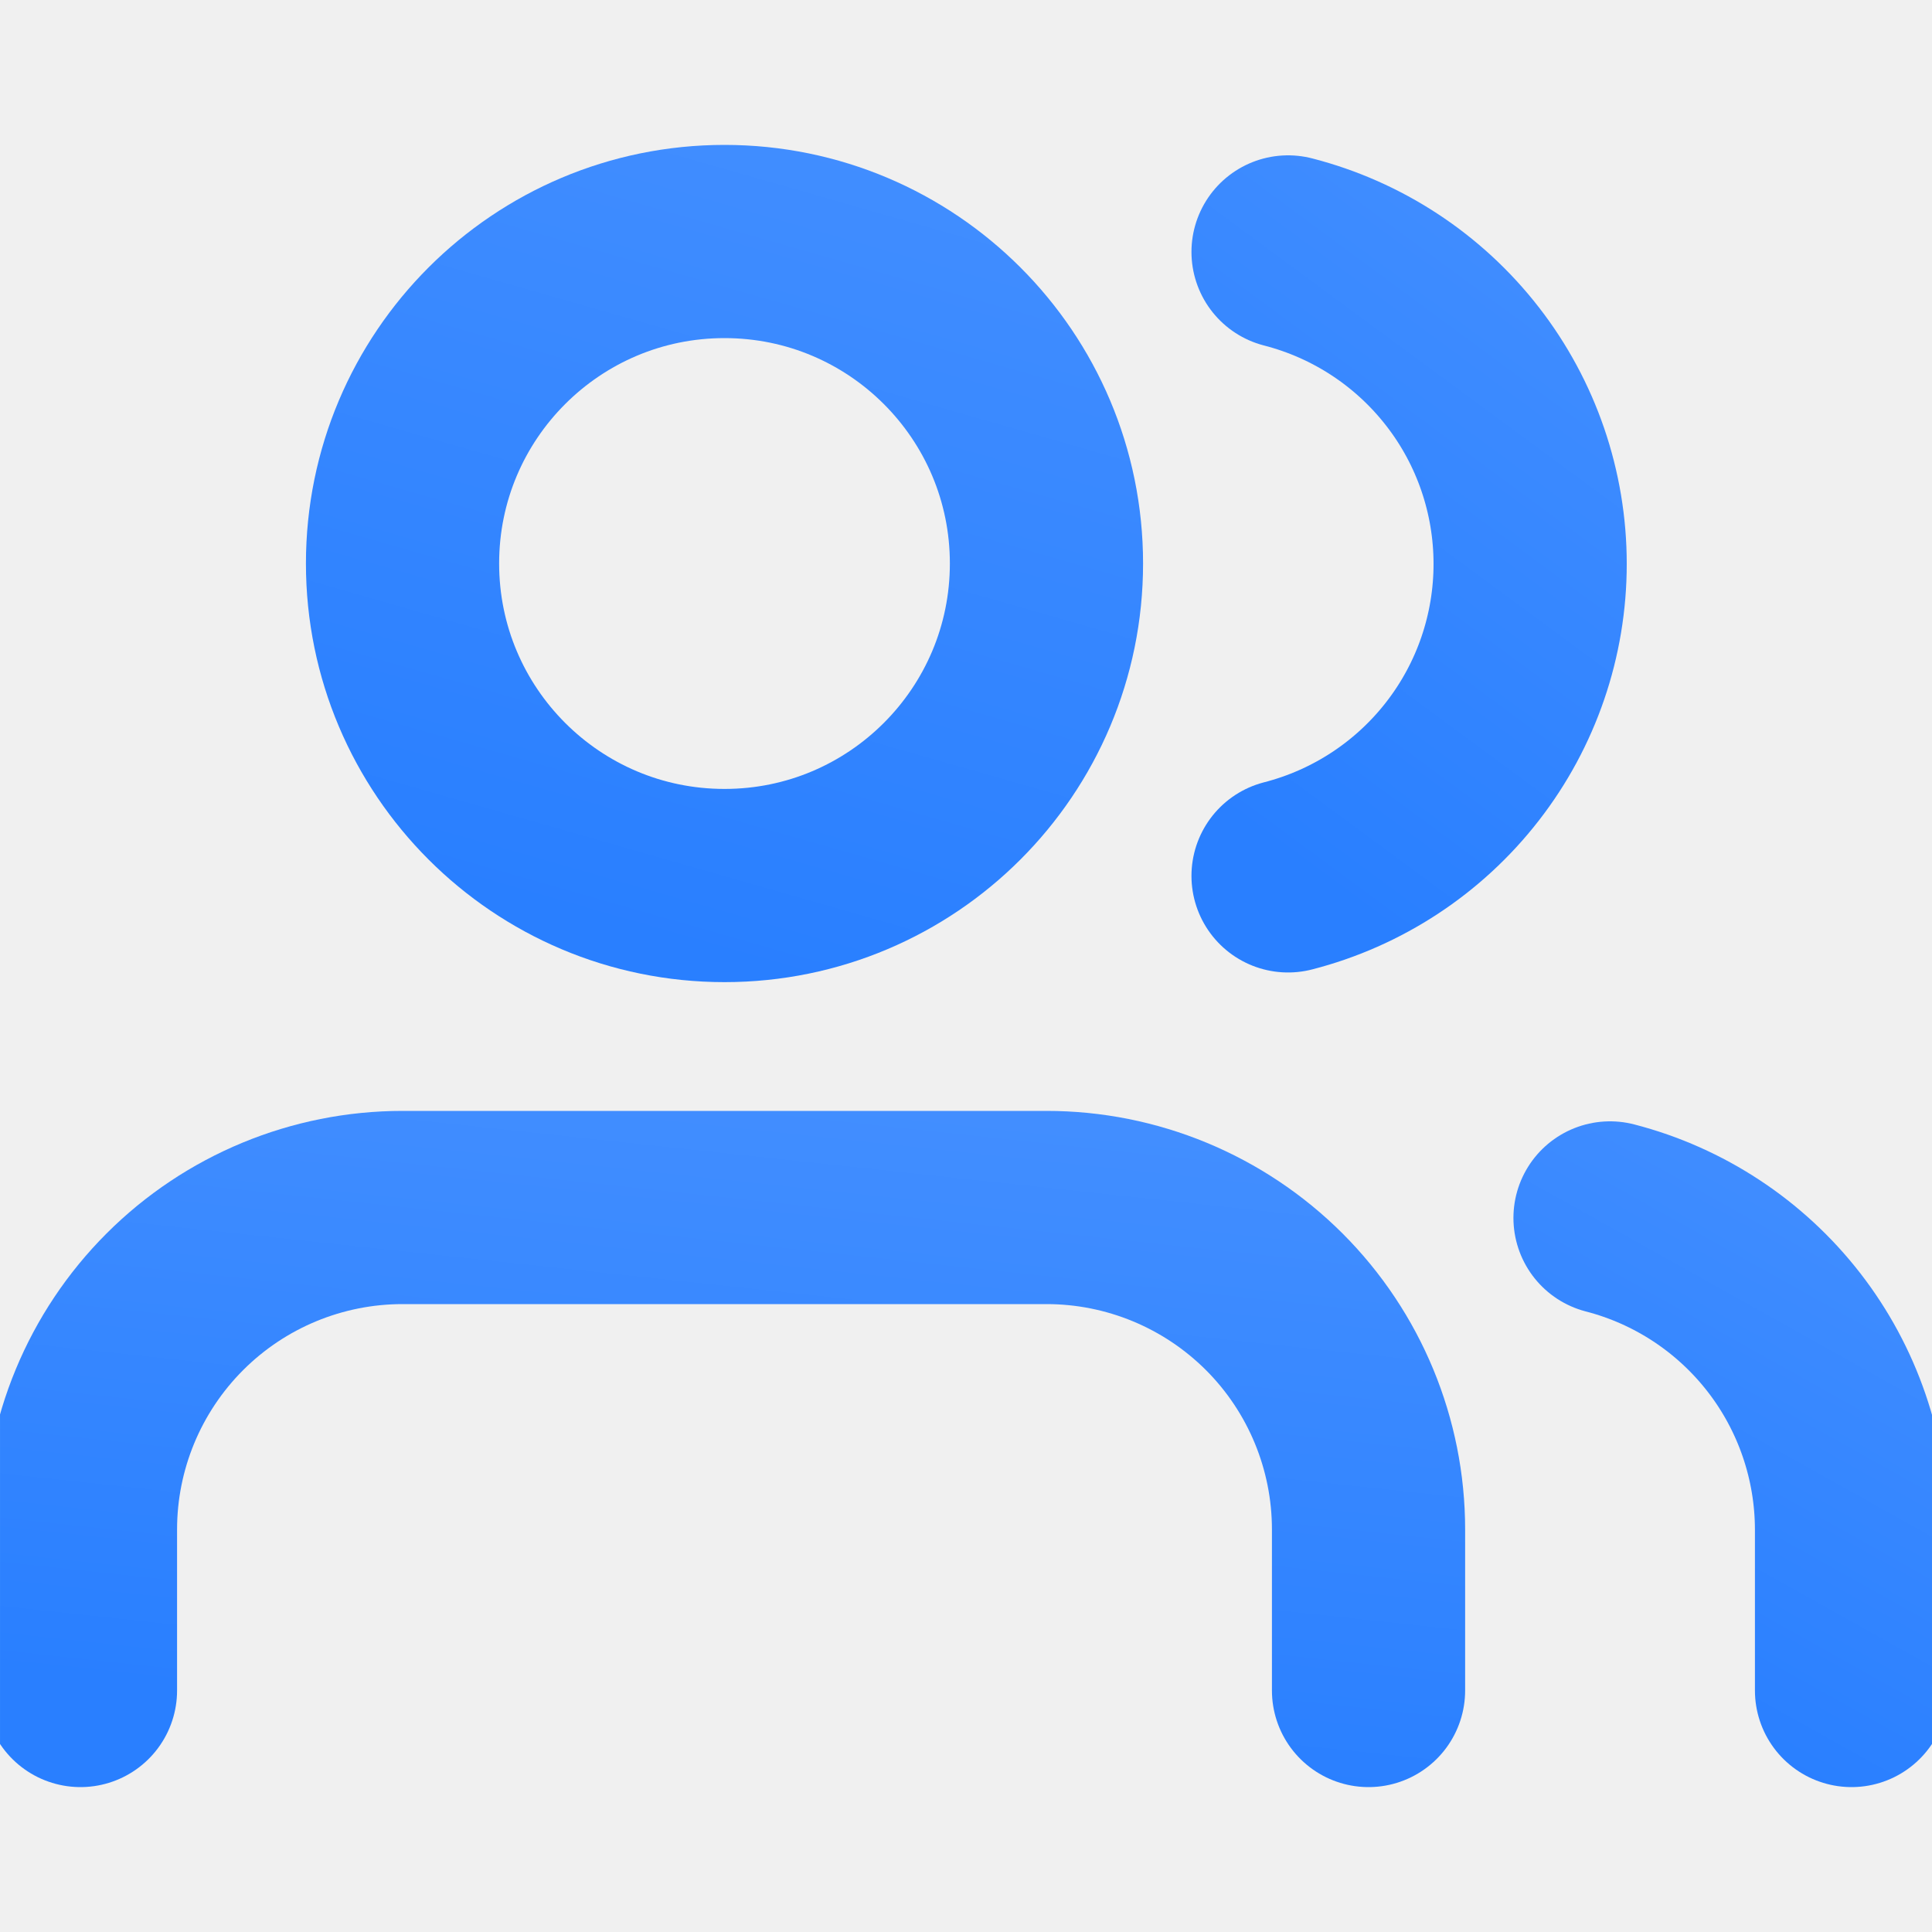
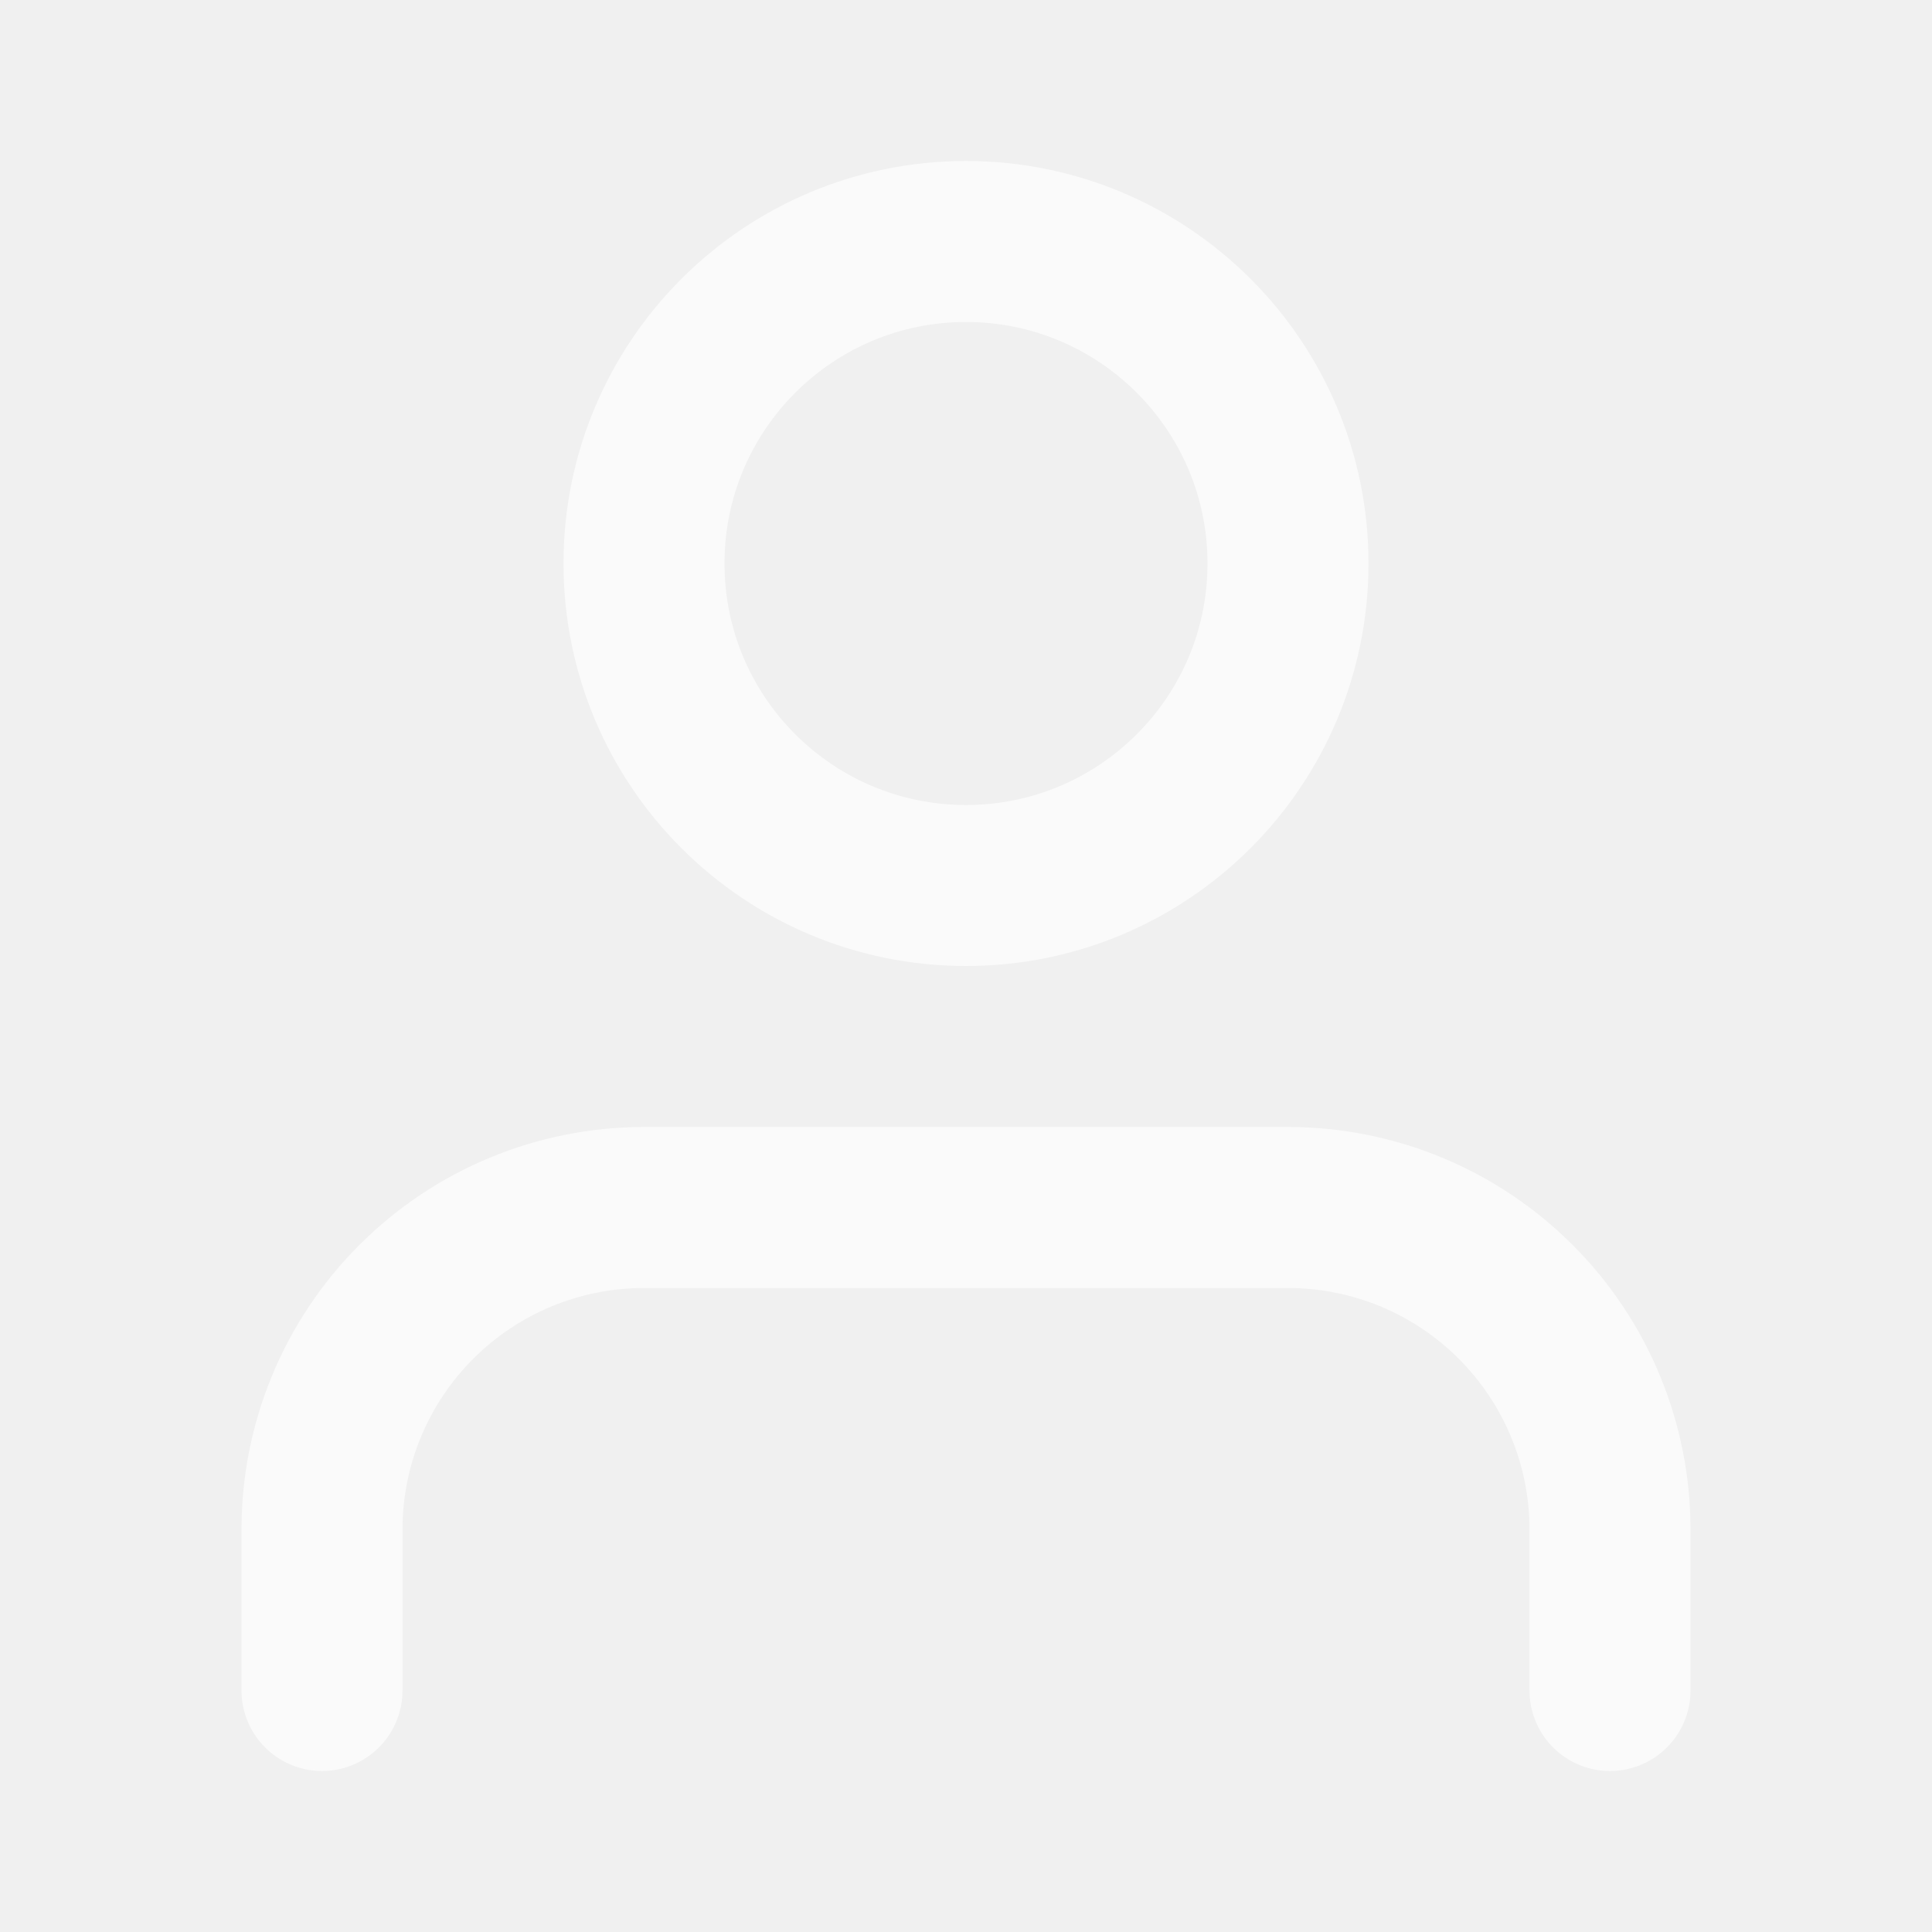
- <svg xmlns="http://www.w3.org/2000/svg" width="20" height="20" viewBox="0 0 20 20" fill="none">
-   <g clip-path="url(#clip0)">
-     <path d="M14.167 17.5V15.833C14.167 14.949 13.816 14.101 13.191 13.476C12.565 12.851 11.718 12.5 10.834 12.5H4.167C3.283 12.5 2.435 12.851 1.81 13.476C1.185 14.101 0.833 14.949 0.833 15.833V17.5" stroke="url(#paint0_linear)" stroke-width="2" stroke-linecap="round" stroke-linejoin="round" />
-     <path d="M7.5 9.167C9.341 9.167 10.833 7.674 10.833 5.833C10.833 3.992 9.341 2.5 7.5 2.5C5.659 2.5 4.167 3.992 4.167 5.833C4.167 7.674 5.659 9.167 7.5 9.167Z" stroke="url(#paint1_linear)" stroke-width="2" stroke-linecap="round" stroke-linejoin="round" />
-     <path d="M19.167 17.5V15.833C19.166 15.095 18.92 14.377 18.468 13.794C18.015 13.21 17.382 12.793 16.667 12.608" stroke="url(#paint2_linear)" stroke-width="2" stroke-linecap="round" stroke-linejoin="round" />
-     <path d="M13.334 2.608C14.05 2.792 14.686 3.209 15.14 3.794C15.594 4.378 15.84 5.097 15.84 5.838C15.84 6.578 15.594 7.297 15.14 7.881C14.686 8.466 14.05 8.883 13.334 9.067" stroke="url(#paint3_linear)" stroke-width="2" stroke-linecap="round" stroke-linejoin="round" />
-   </g>
-   <defs>
-     <linearGradient id="paint0_linear" x1="16.792" y1="4.936" x2="15.289" y2="18.948" gradientUnits="userSpaceOnUse">
-       <stop stop-color="#5498FF" />
-       <stop offset="0.516" stop-color="#428EFF" />
-       <stop offset="1" stop-color="#297FFF" />
-     </linearGradient>
-     <linearGradient id="paint1_linear" x1="12.146" y1="-7.585" x2="7.15" y2="9.882" gradientUnits="userSpaceOnUse">
-       <stop stop-color="#5498FF" />
-       <stop offset="0.516" stop-color="#428EFF" />
-       <stop offset="1" stop-color="#297FFF" />
-     </linearGradient>
-     <linearGradient id="paint2_linear" x1="19.659" y1="5.208" x2="13.75" y2="15.767" gradientUnits="userSpaceOnUse">
-       <stop stop-color="#5498FF" />
-       <stop offset="0.516" stop-color="#428EFF" />
-       <stop offset="1" stop-color="#297FFF" />
-     </linearGradient>
-     <linearGradient id="paint3_linear" x1="16.334" y1="-7.162" x2="7.591" y2="4.701" gradientUnits="userSpaceOnUse">
-       <stop stop-color="#5498FF" />
-       <stop offset="0.516" stop-color="#428EFF" />
-       <stop offset="1" stop-color="#297FFF" />
-     </linearGradient>
-     <clipPath id="clip0">
-       <rect width="20" height="20" fill="white" transform="translate(0.00012207)" />
-     </clipPath>
-   </defs>
+ <svg xmlns="http://www.w3.org/2000/svg" width="24" height="24" viewBox="0 0 24 24" fill="none">
+   <path d="M20 21V19C20 17.939 19.579 16.922 18.828 16.172C18.078 15.421 17.061 15 16 15H8C6.939 15 5.922 15.421 5.172 16.172C4.421 16.922 4 17.939 4 19V21" stroke="#FAFAFA" stroke-width="2" stroke-linecap="round" stroke-linejoin="round" />
+   <path d="M12 11C14.209 11 16 9.209 16 7C16 4.791 14.209 3 12 3C9.791 3 8 4.791 8 7C8 9.209 9.791 11 12 11Z" stroke="#FAFAFA" stroke-width="2" stroke-linecap="round" stroke-linejoin="round" />
</svg>
